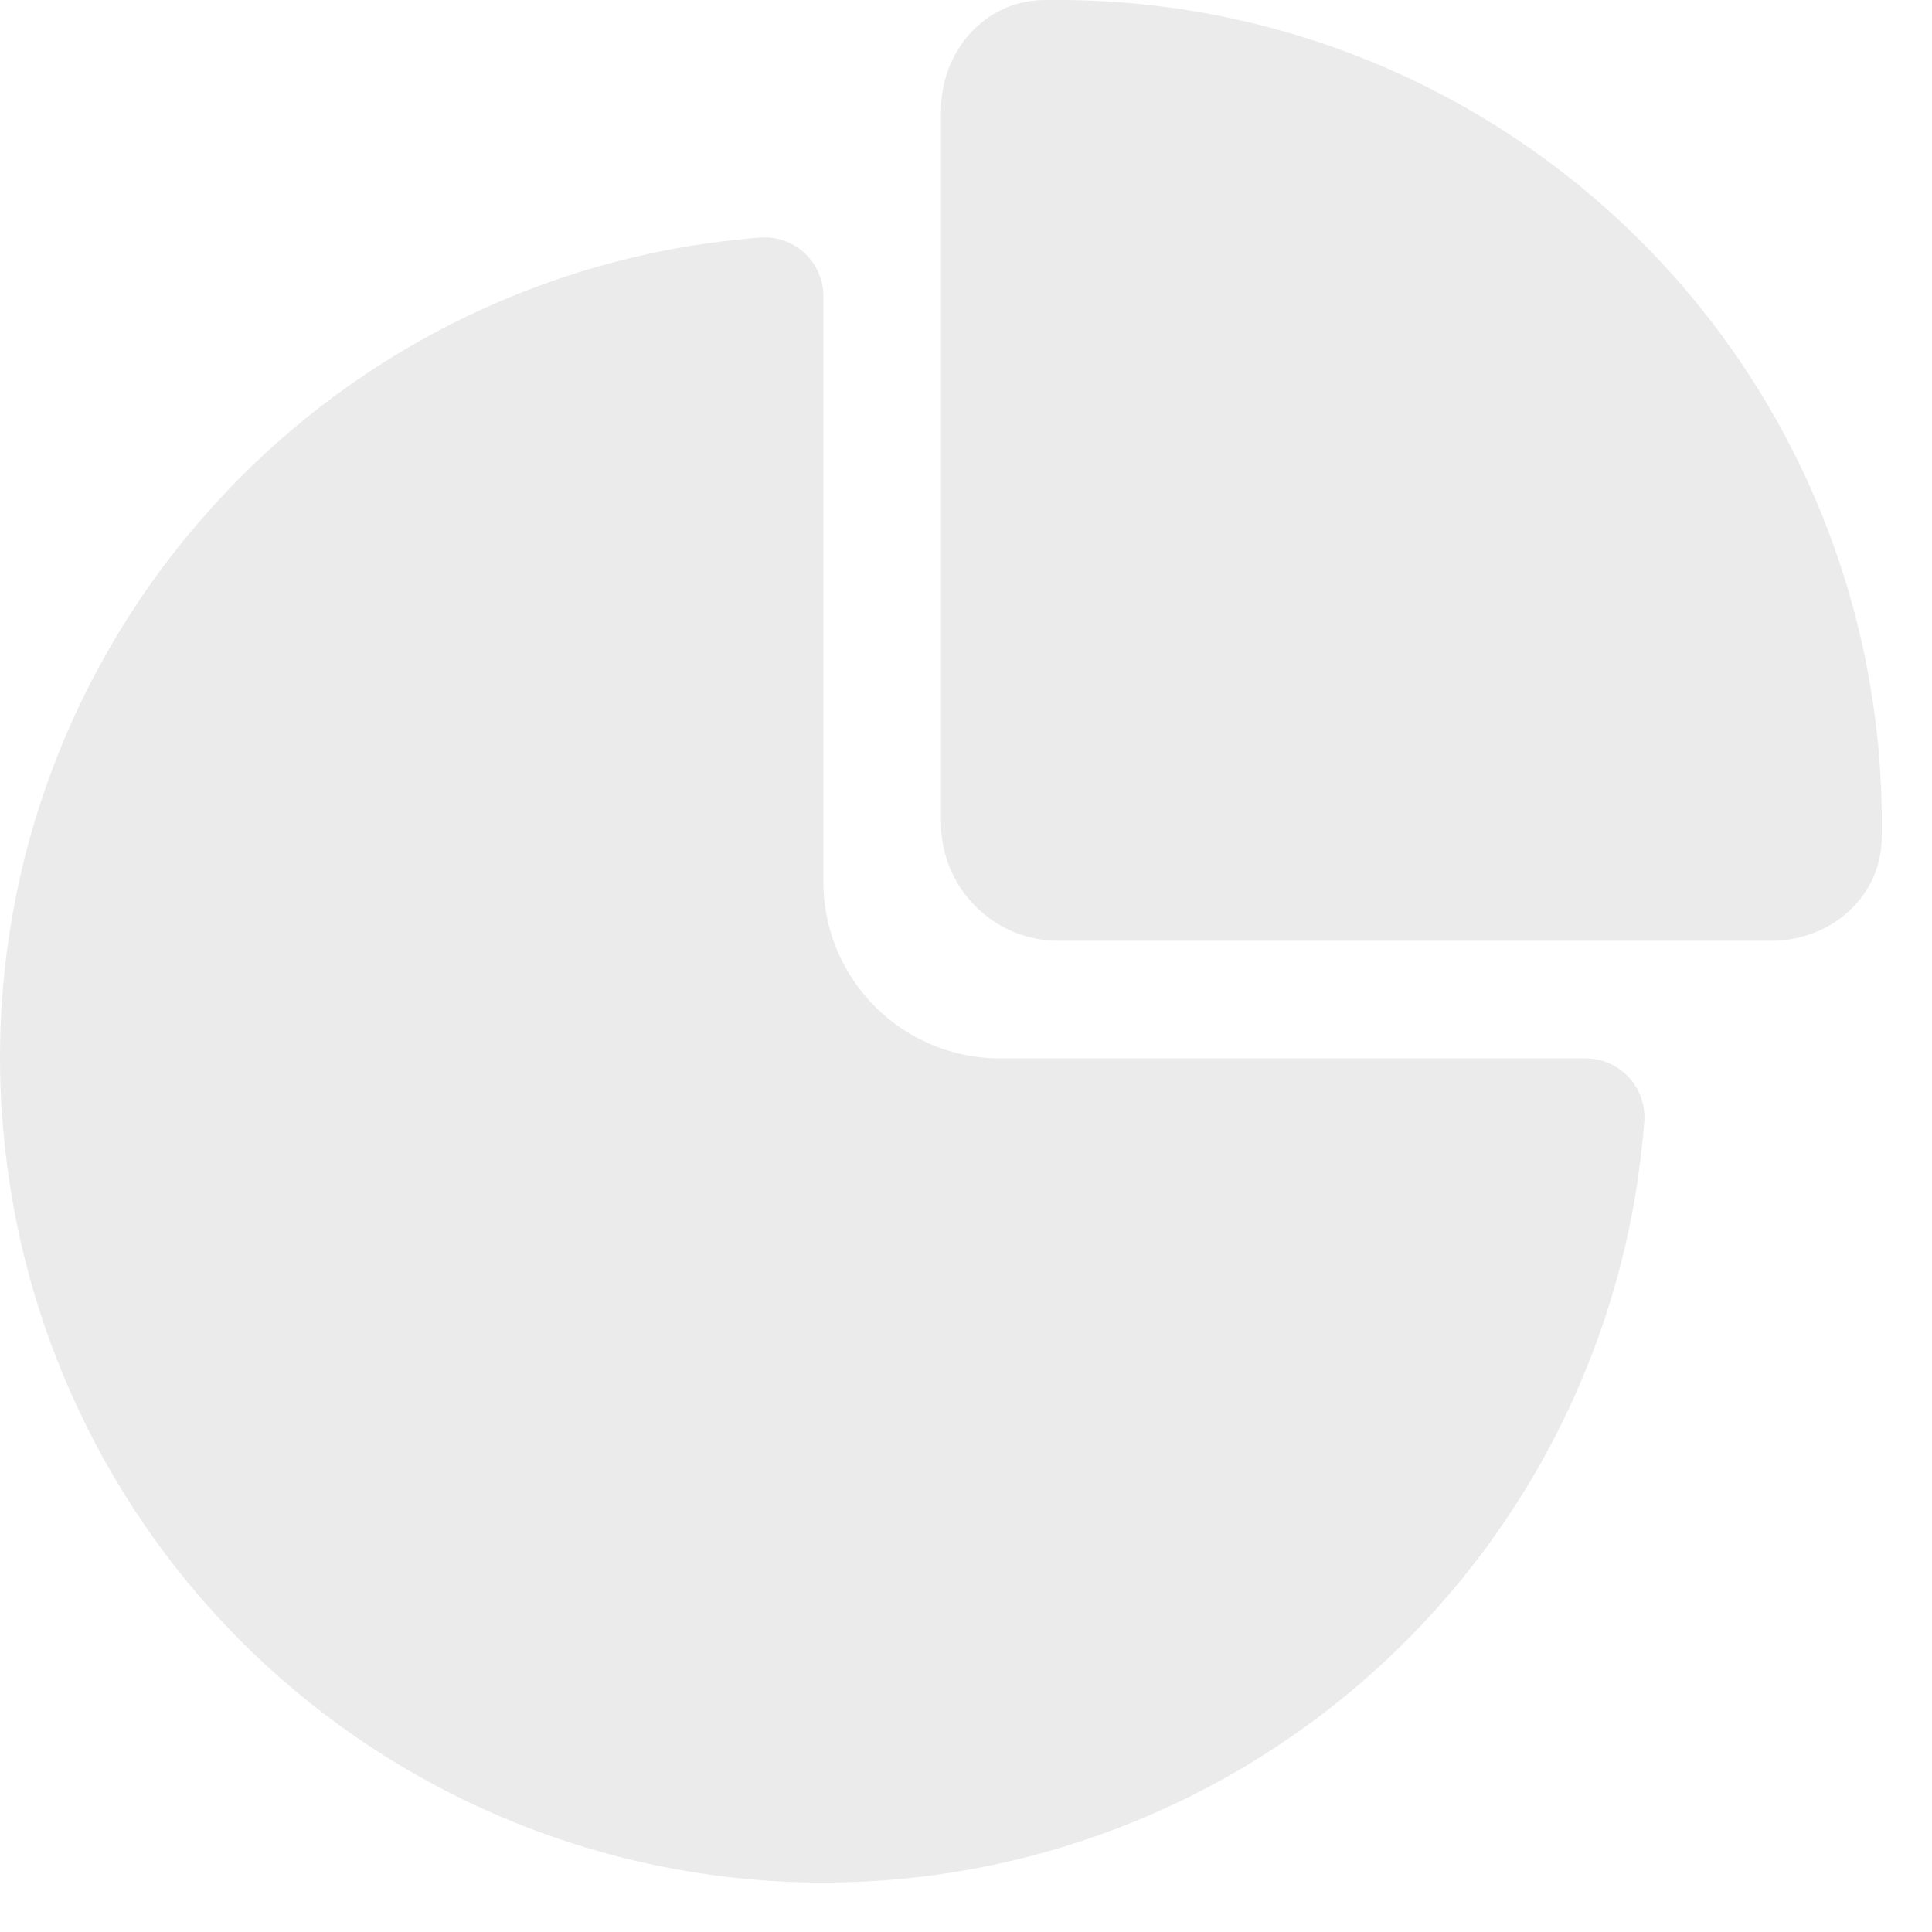
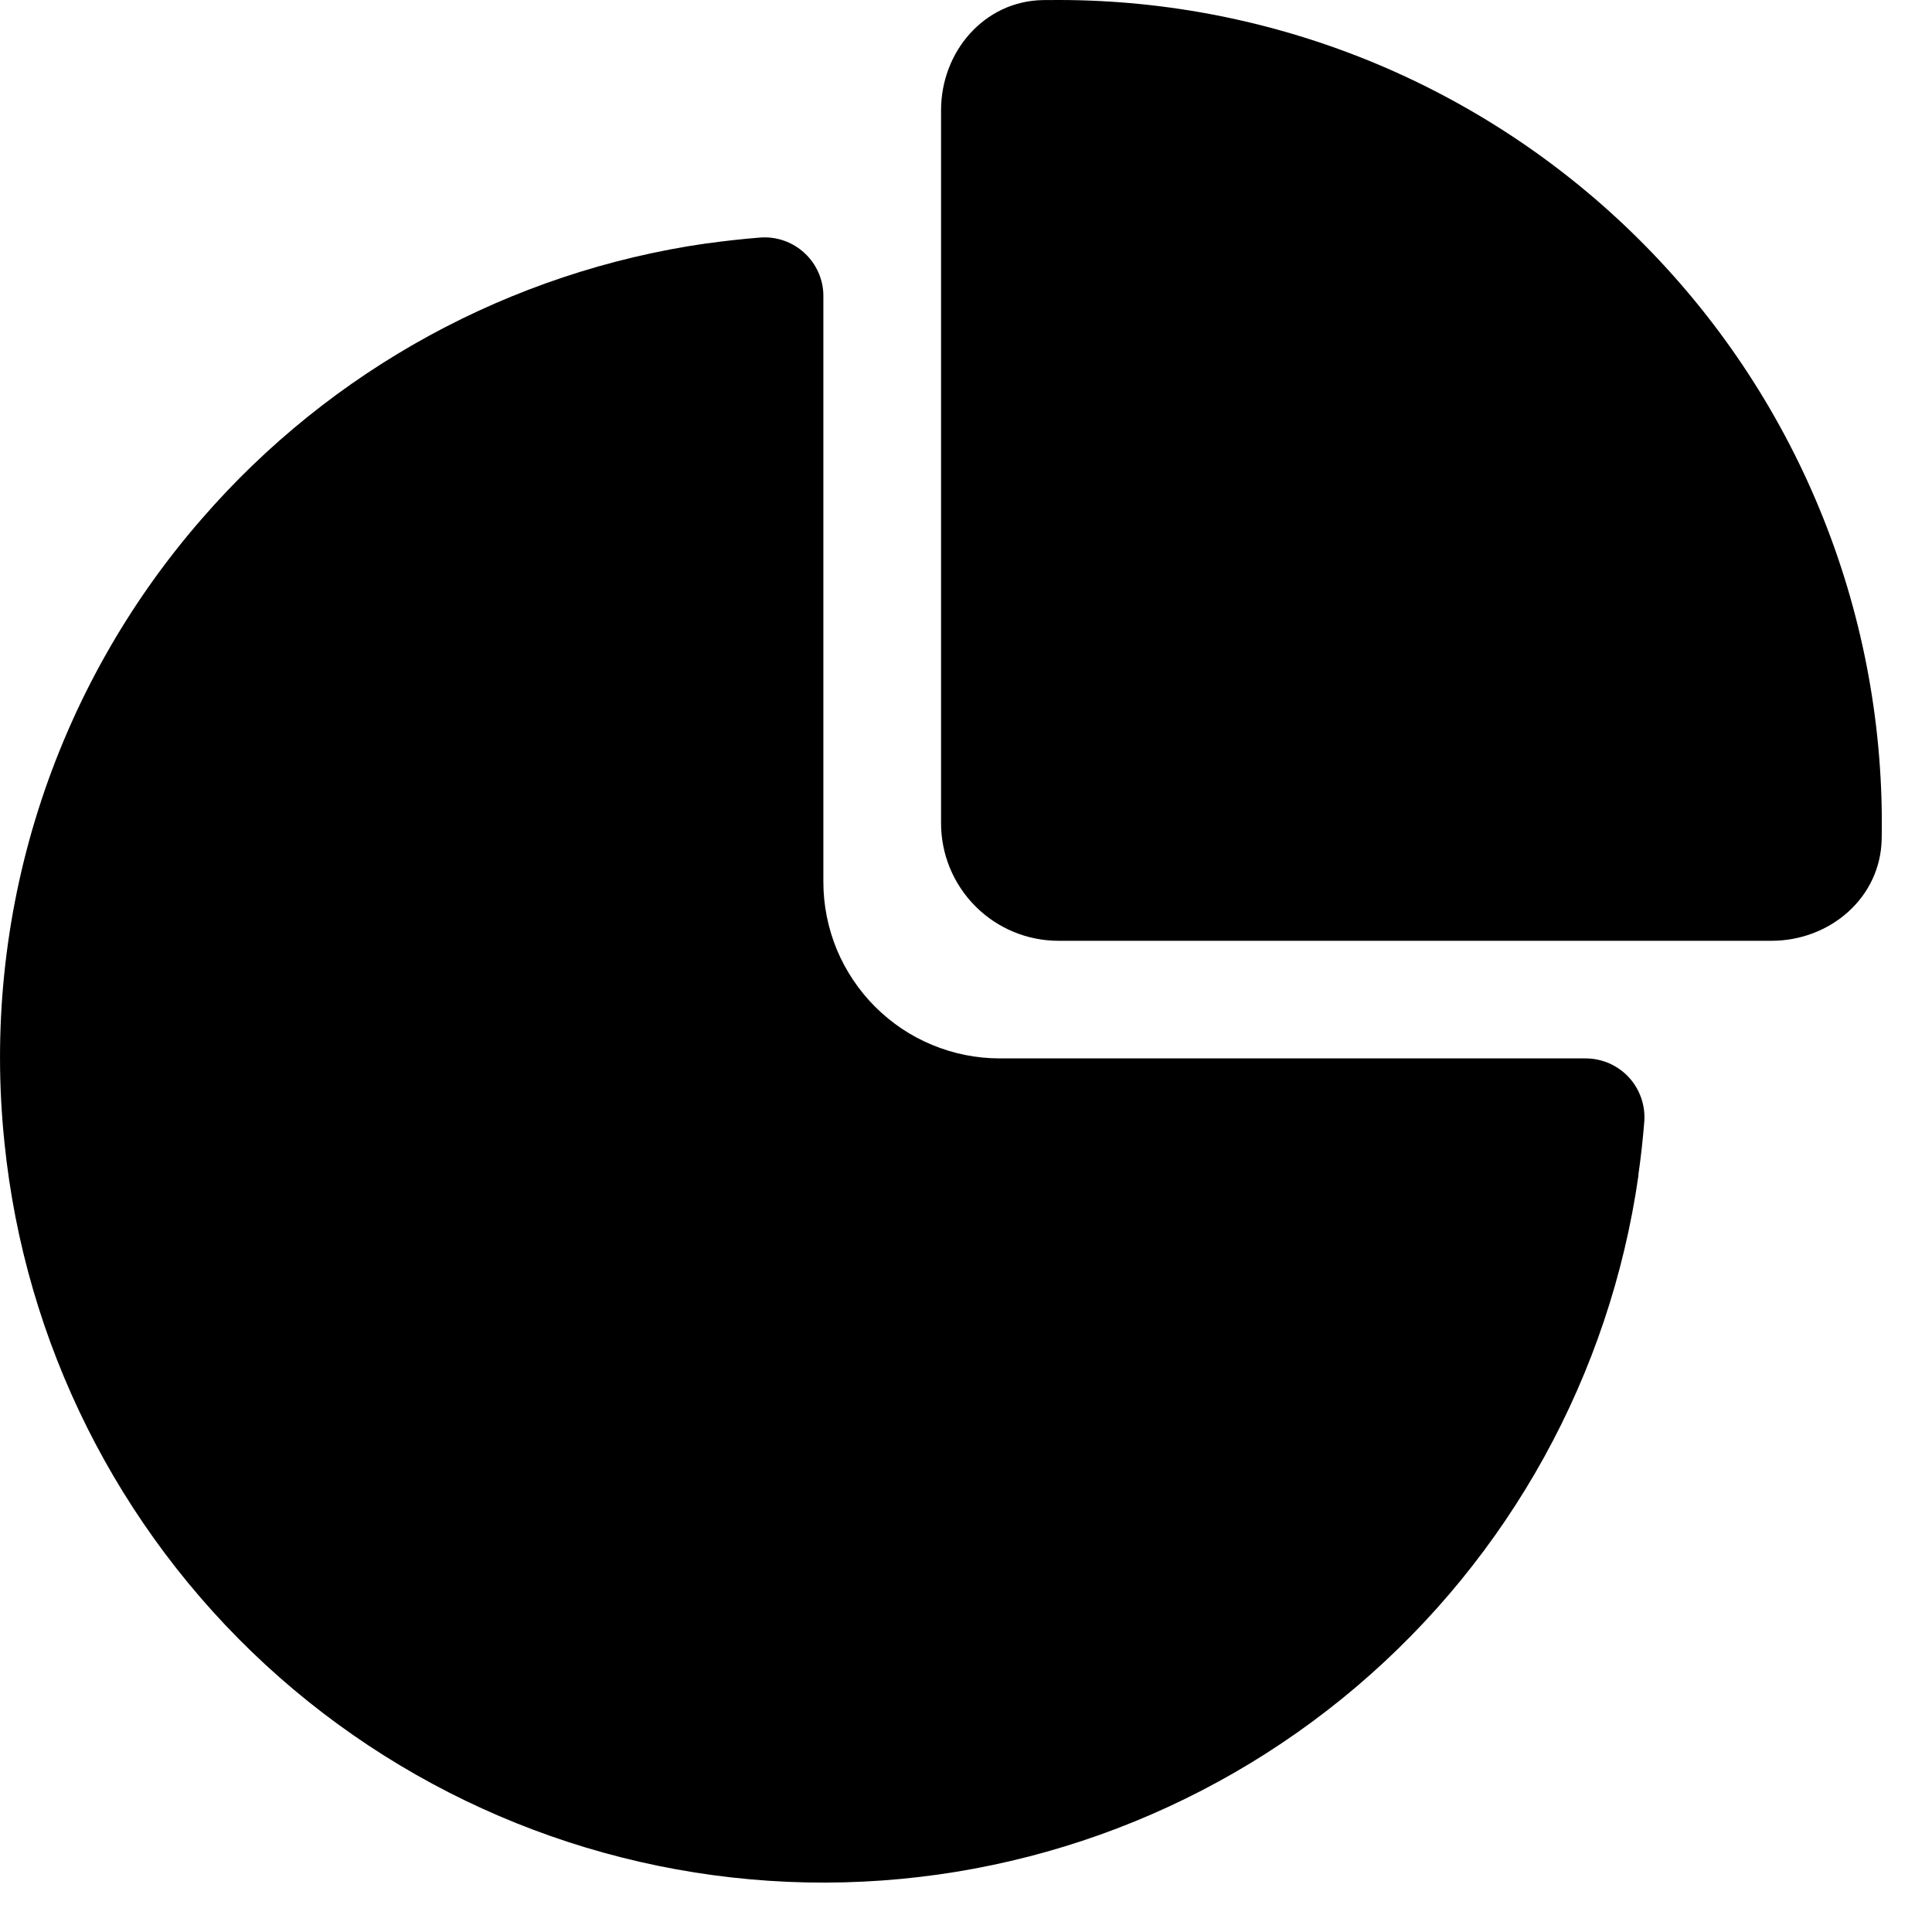
<svg xmlns="http://www.w3.org/2000/svg" width="23" height="23" viewBox="0 0 23 23" fill="none">
-   <path d="M8.422 2.897L8.407 2.898C6.076 3.234 3.943 4.399 2.401 6.178C1.521 7.188 0.858 8.369 0.454 9.646C0.05 10.923 -0.086 12.27 0.053 13.602C0.295 15.984 1.4 18.194 3.159 19.817C4.919 21.439 7.212 22.361 9.604 22.41C11.998 22.458 14.325 21.629 16.149 20.079C17.973 18.529 19.166 16.365 19.505 13.996V13.982C19.535 13.773 19.558 13.562 19.575 13.352C19.582 13.256 19.569 13.159 19.537 13.068C19.505 12.977 19.455 12.894 19.389 12.823C19.324 12.753 19.244 12.697 19.156 12.658C19.067 12.62 18.972 12.6 18.876 12.6H11.902C11.627 12.6 11.354 12.546 11.099 12.44C10.844 12.335 10.613 12.18 10.418 11.985C10.223 11.79 10.068 11.558 9.962 11.304C9.857 11.049 9.802 10.776 9.802 10.5V3.527C9.803 3.43 9.783 3.335 9.744 3.246C9.706 3.158 9.649 3.078 9.578 3.013C9.508 2.947 9.424 2.897 9.333 2.865C9.242 2.833 9.145 2.821 9.049 2.828C8.838 2.845 8.629 2.868 8.422 2.897ZM22.401 9.99C22.387 10.688 21.785 11.2 21.089 11.2H12.602C12.231 11.2 11.875 11.053 11.613 10.79C11.35 10.527 11.203 10.171 11.203 9.8V1.313C11.203 0.616 11.715 0.015 12.412 0.001L12.602 1.03223e-08C13.905 -5.97921e-05 15.195 0.26 16.397 0.764C17.598 1.269 18.687 2.008 19.599 2.938C20.512 3.868 21.23 4.971 21.711 6.182C22.192 7.393 22.426 8.688 22.401 9.99Z" fill="#EBEBEB" />
+   <path d="M8.422 2.897L8.407 2.898C6.076 3.234 3.943 4.399 2.401 6.178C1.521 7.188 0.858 8.369 0.454 9.646C0.05 10.923 -0.086 12.27 0.053 13.602C0.295 15.984 1.4 18.194 3.159 19.817C4.919 21.439 7.212 22.361 9.604 22.41C11.998 22.458 14.325 21.629 16.149 20.079C17.973 18.529 19.166 16.365 19.505 13.996V13.982C19.535 13.773 19.558 13.562 19.575 13.352C19.582 13.256 19.569 13.159 19.537 13.068C19.505 12.977 19.455 12.894 19.389 12.823C19.324 12.753 19.244 12.697 19.156 12.658C19.067 12.62 18.972 12.6 18.876 12.6H11.902C11.627 12.6 11.354 12.546 11.099 12.44C10.844 12.335 10.613 12.18 10.418 11.985C10.223 11.79 10.068 11.558 9.962 11.304C9.857 11.049 9.802 10.776 9.802 10.5V3.527C9.803 3.43 9.783 3.335 9.744 3.246C9.706 3.158 9.649 3.078 9.578 3.013C9.508 2.947 9.424 2.897 9.333 2.865C9.242 2.833 9.145 2.821 9.049 2.828C8.838 2.845 8.629 2.868 8.422 2.897ZM22.401 9.99C22.387 10.688 21.785 11.2 21.089 11.2H12.602C12.231 11.2 11.875 11.053 11.613 10.79C11.35 10.527 11.203 10.171 11.203 9.8V1.313C11.203 0.616 11.715 0.015 12.412 0.001L12.602 1.03223e-08C13.905 -5.97921e-05 15.195 0.26 16.397 0.764C17.598 1.269 18.687 2.008 19.599 2.938C20.512 3.868 21.23 4.971 21.711 6.182C22.192 7.393 22.426 8.688 22.401 9.99Z" fill="currentColor" />
</svg>
